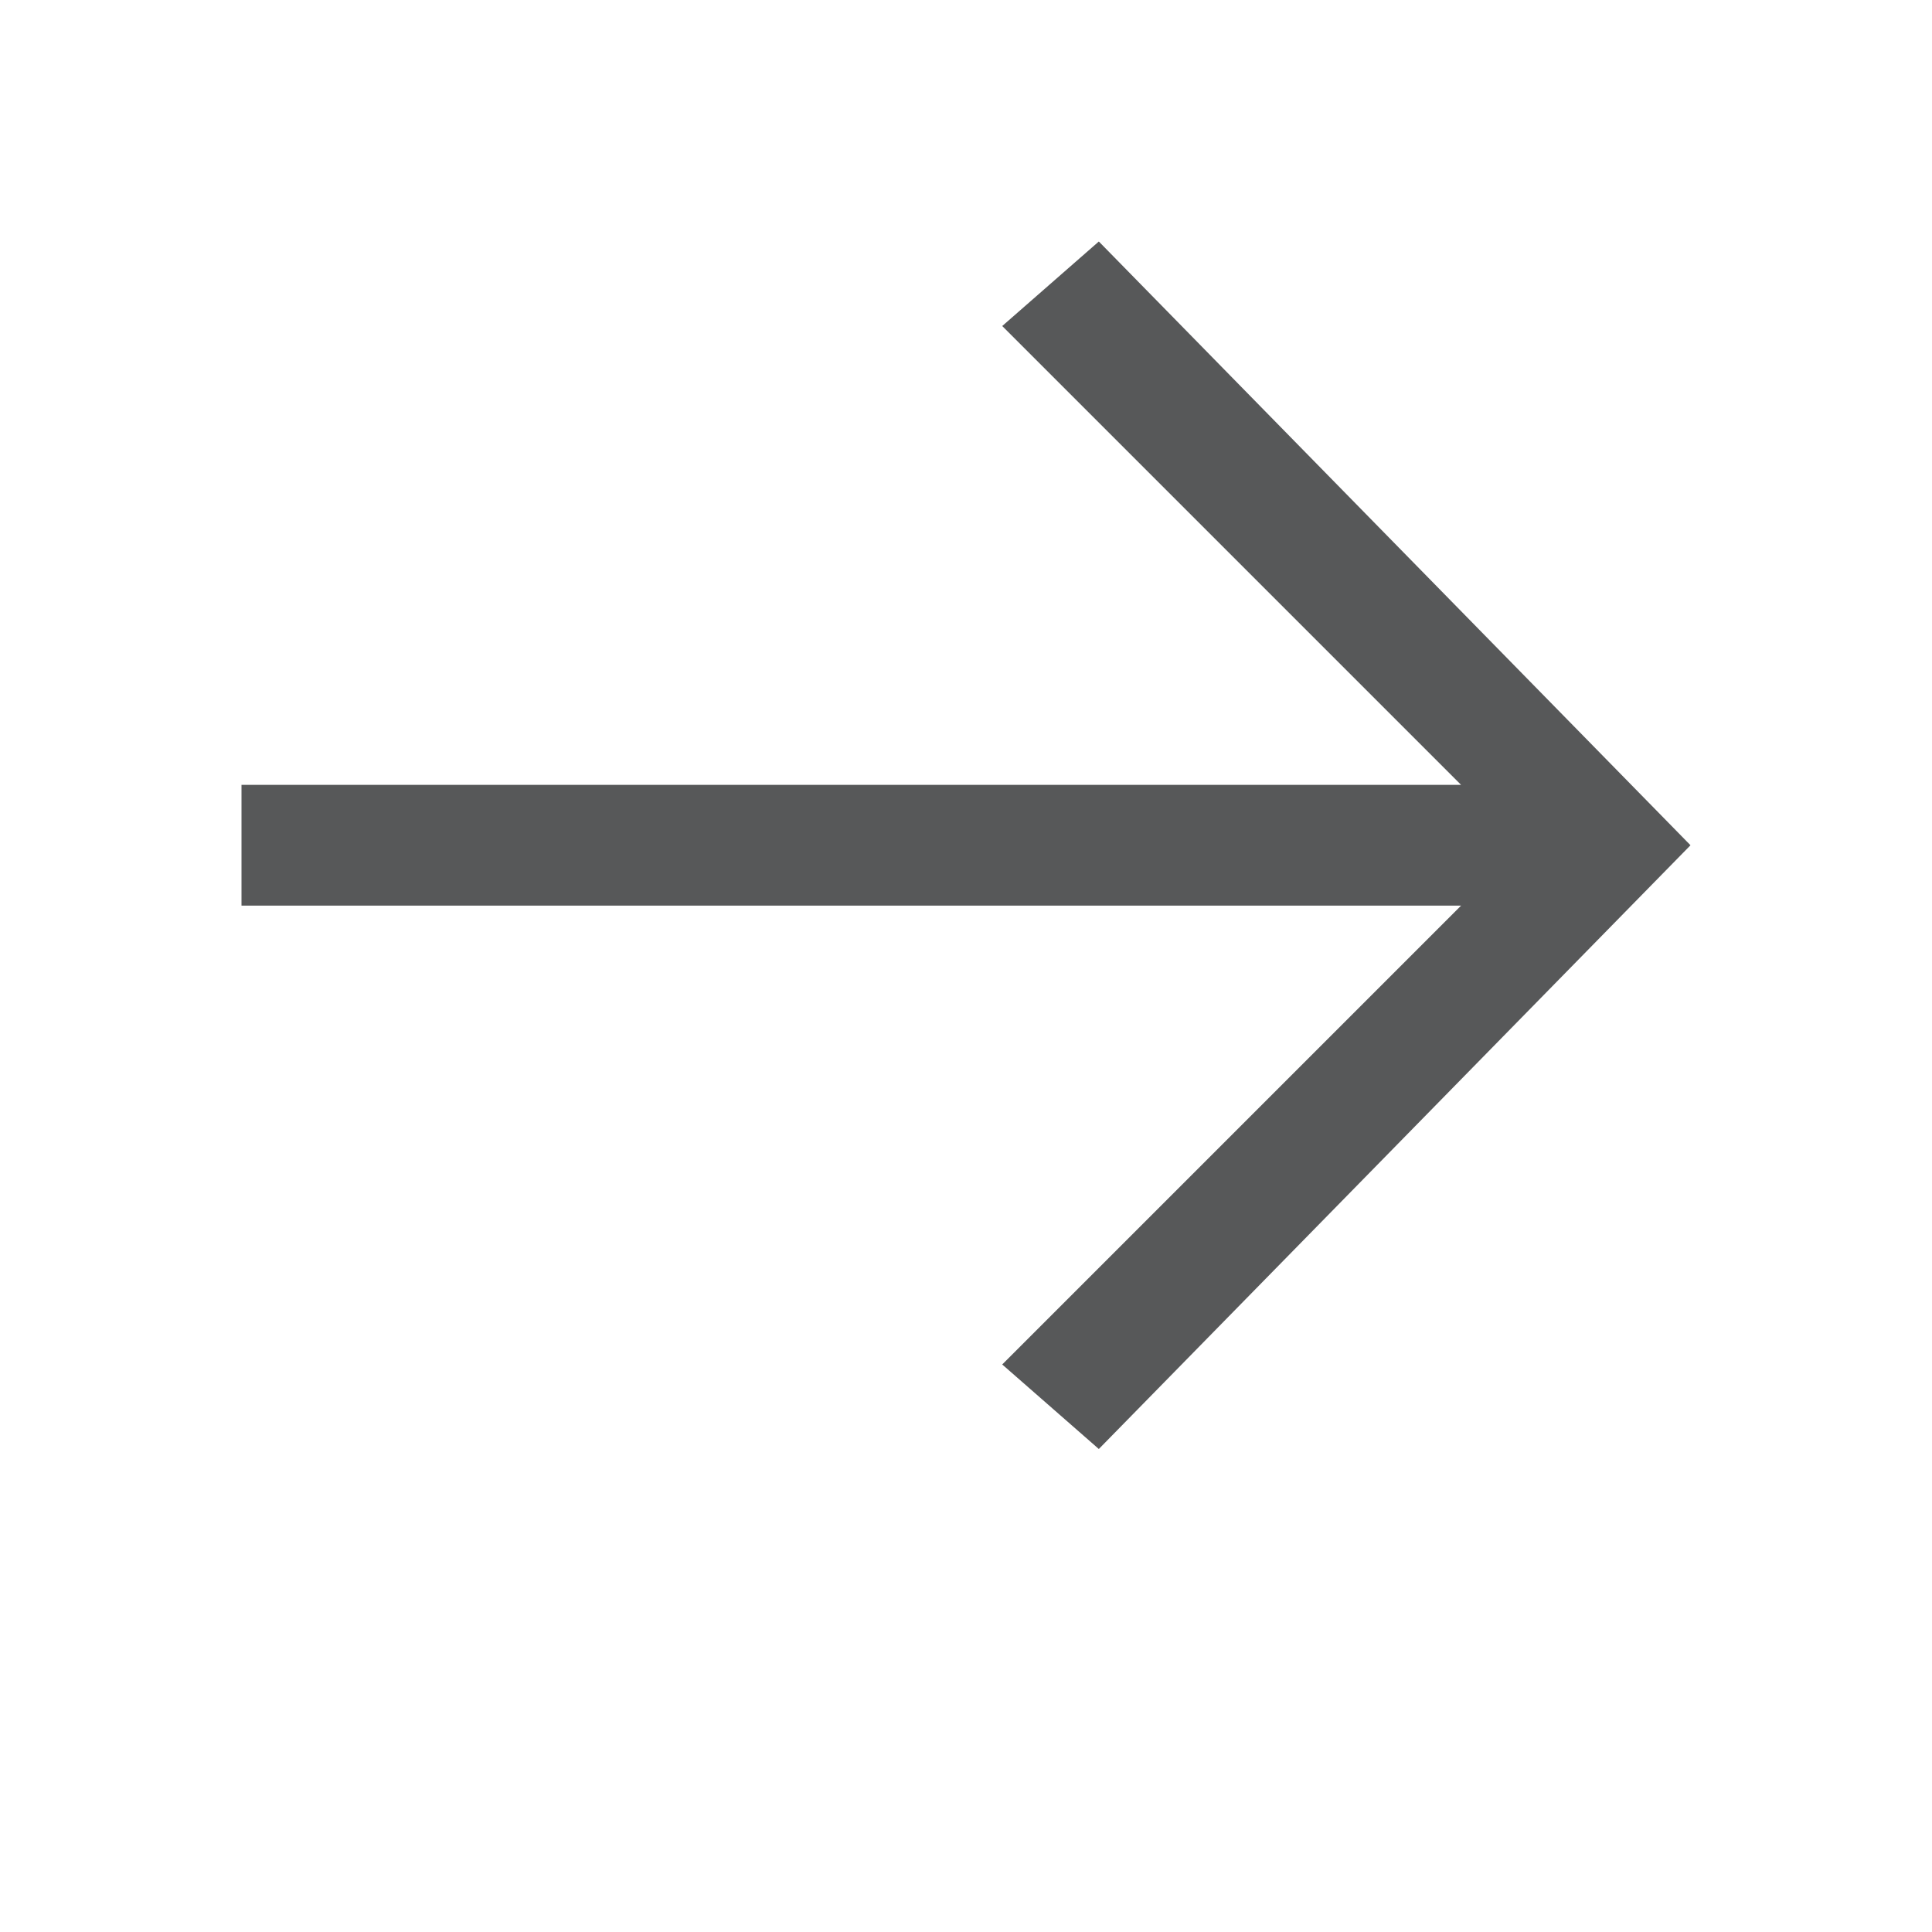
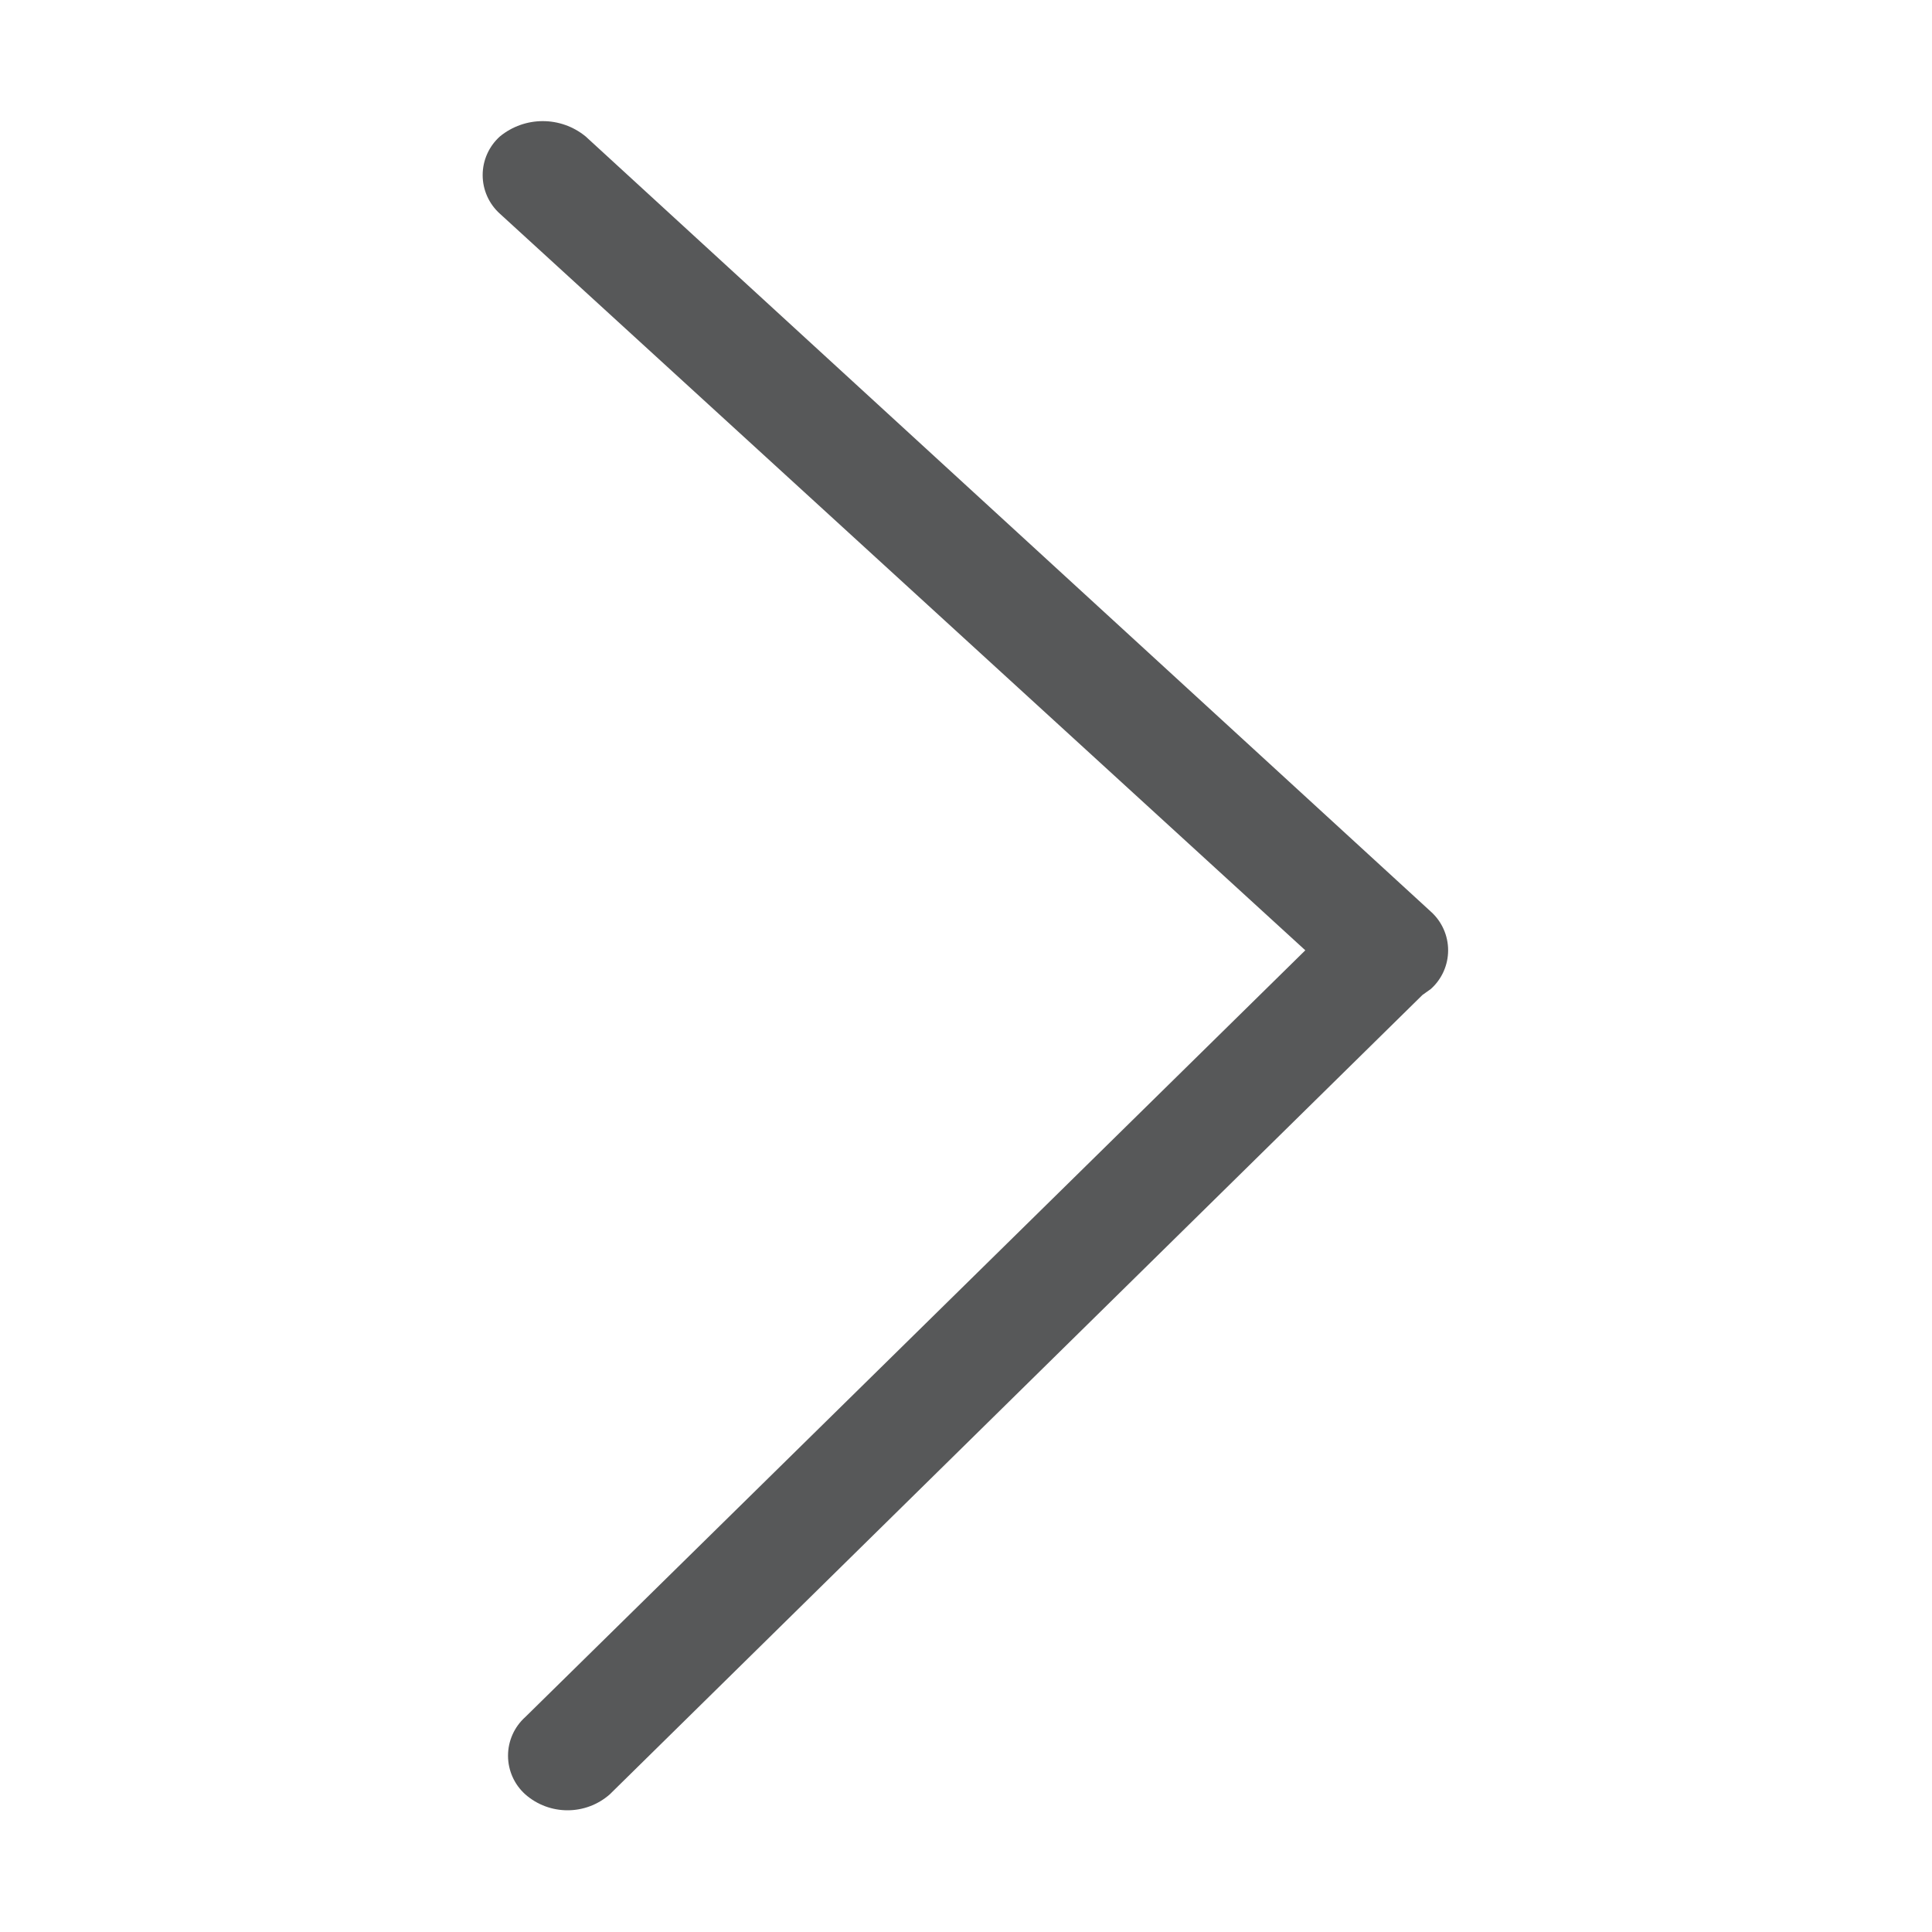
- <svg xmlns="http://www.w3.org/2000/svg" id="forward" viewBox="0 0 16 16">
+ <svg xmlns="http://www.w3.org/2000/svg" id="图层_1" data-name="图层 1" viewBox="0 0 16 16">
  <defs>
    <style>.cls-1{fill:#1f2022;opacity:0.75;}</style>
  </defs>
-   <polygon class="cls-1" points="9.1 2 8.3 2.7 12.1 6.5 2 6.5 2 7.5 12.1 7.5 8.3 11.3 9.1 12 14 7 9.1 2" />
+   <path class="cls-1" d="M10.81,7.87,4.14,1.77a.43.43,0,0,1,0-.64.56.56,0,0,1,.71,0l7,6.42a.43.43,0,0,1,0,.64l-.07.05L5.05,14.86a.53.53,0,0,1-.7,0,.43.43,0,0,1,0-.64Z" />
</svg>
